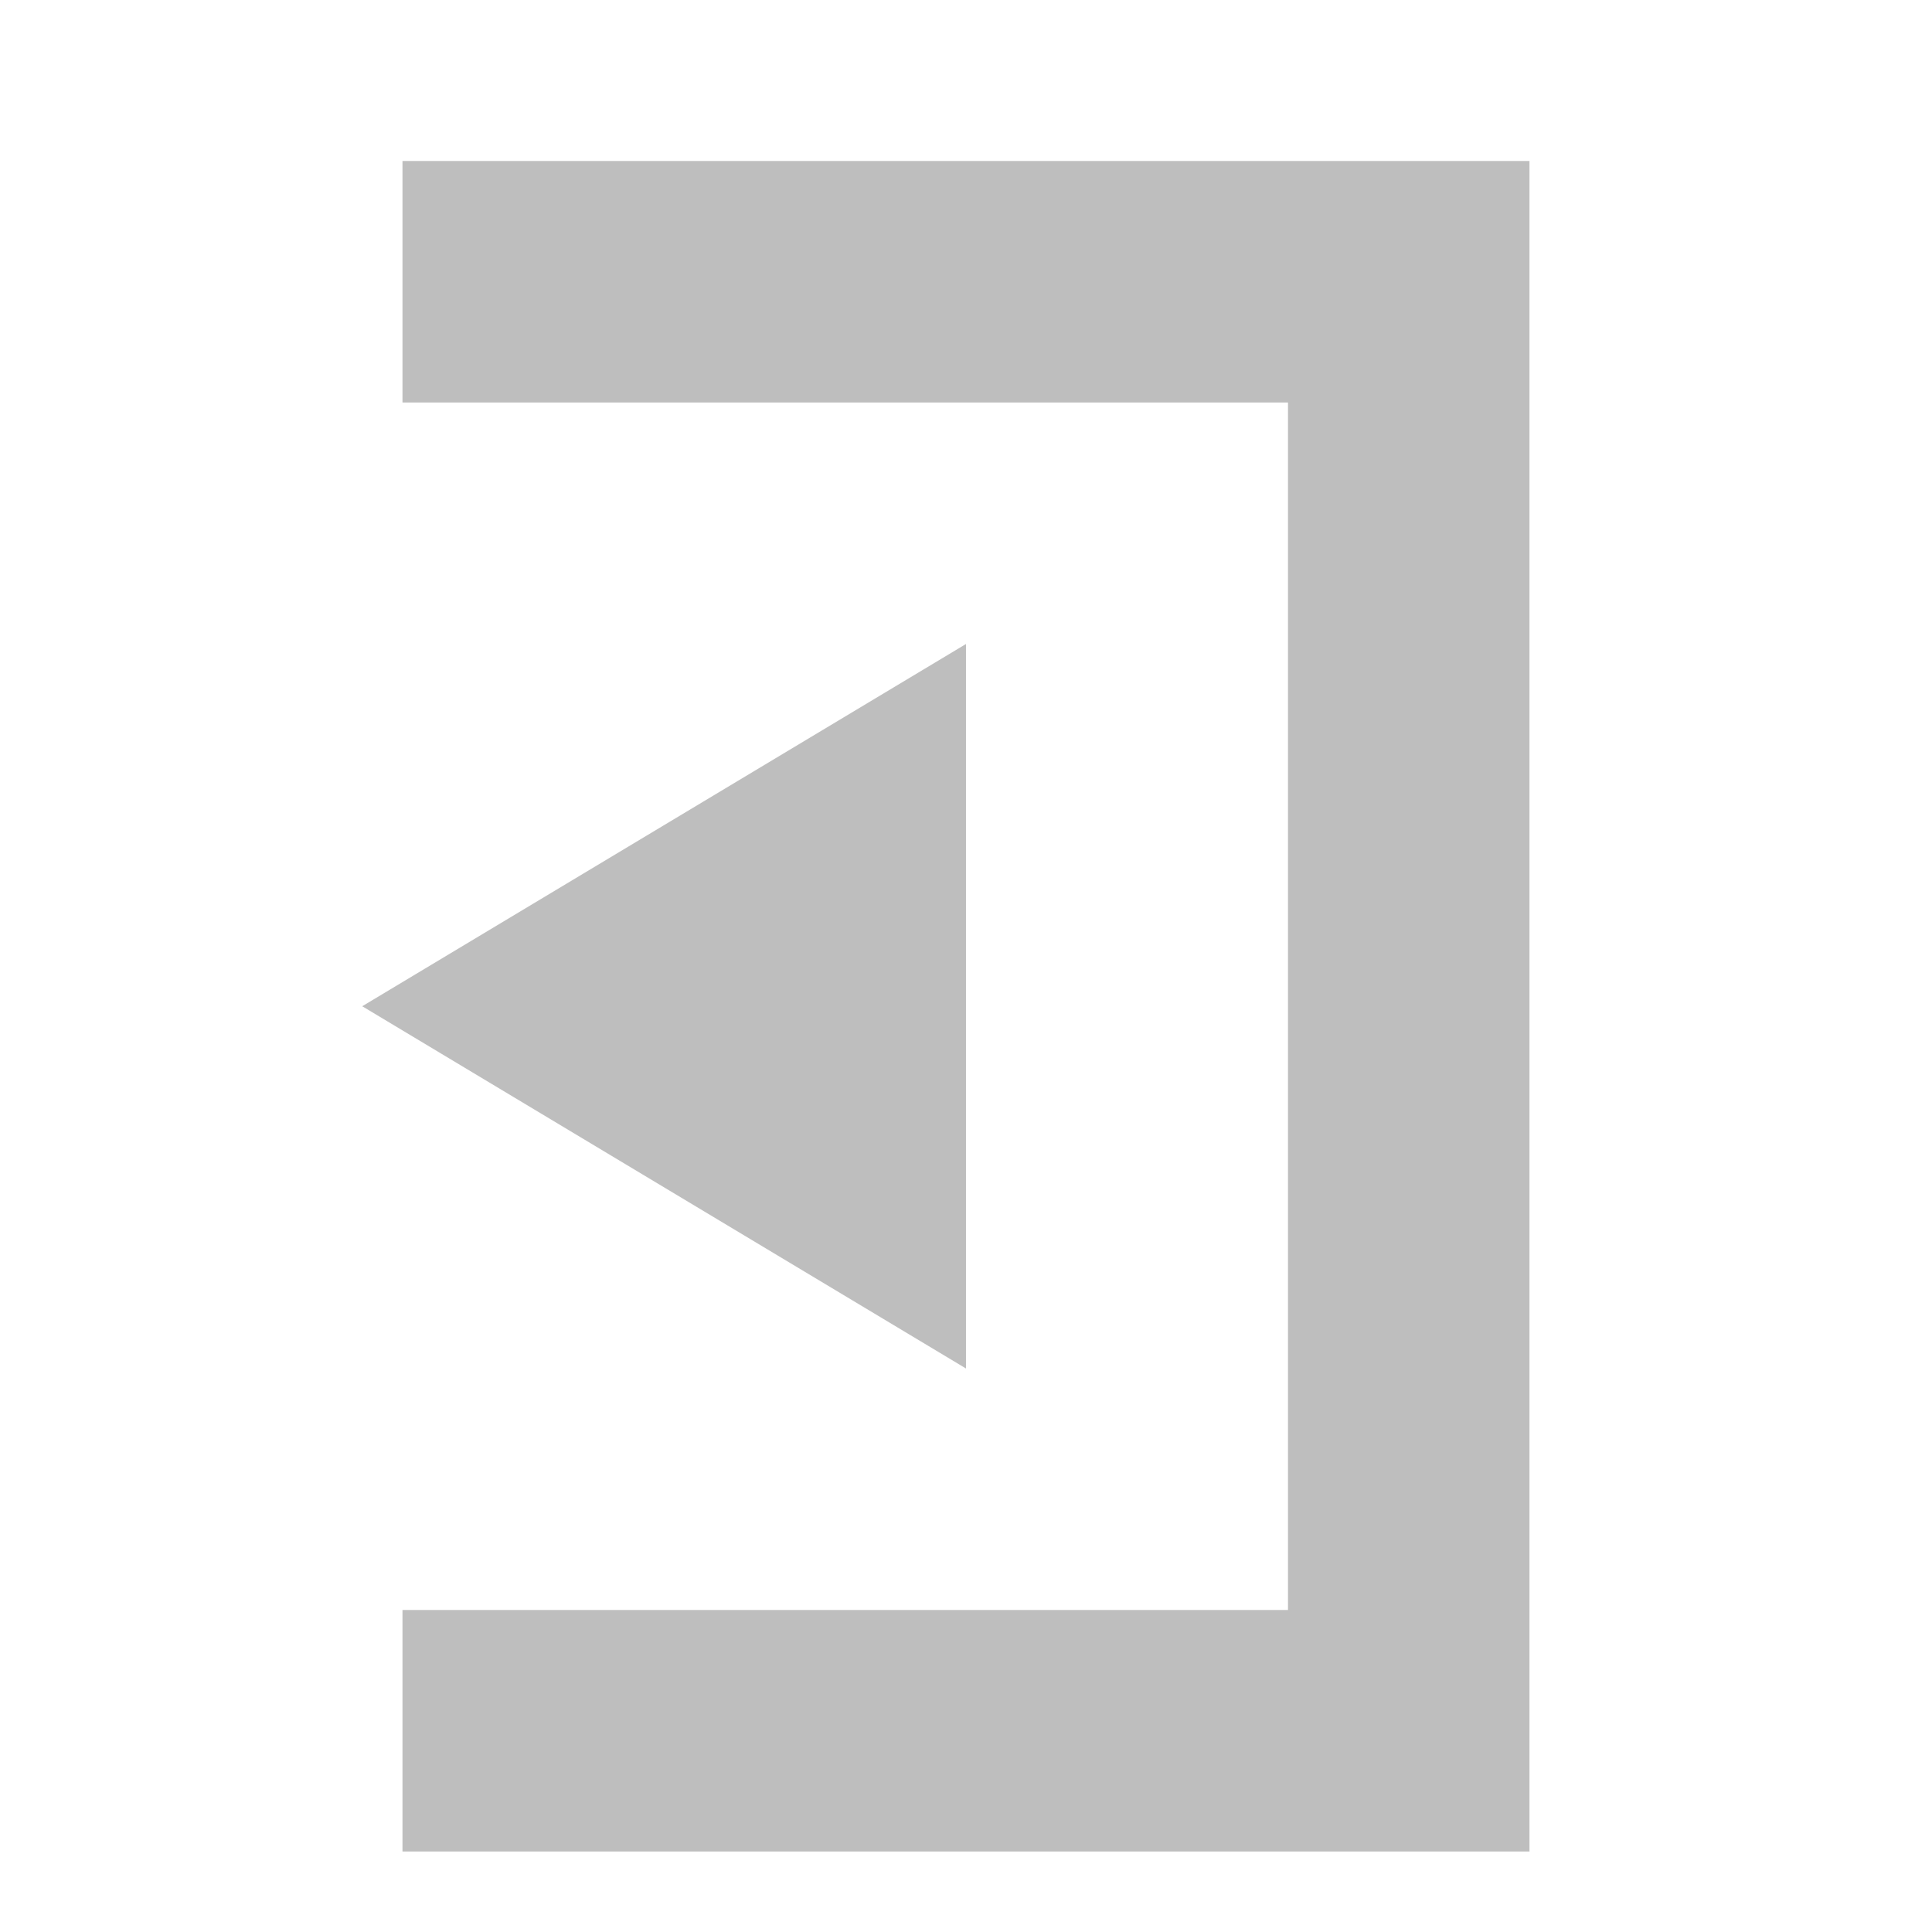
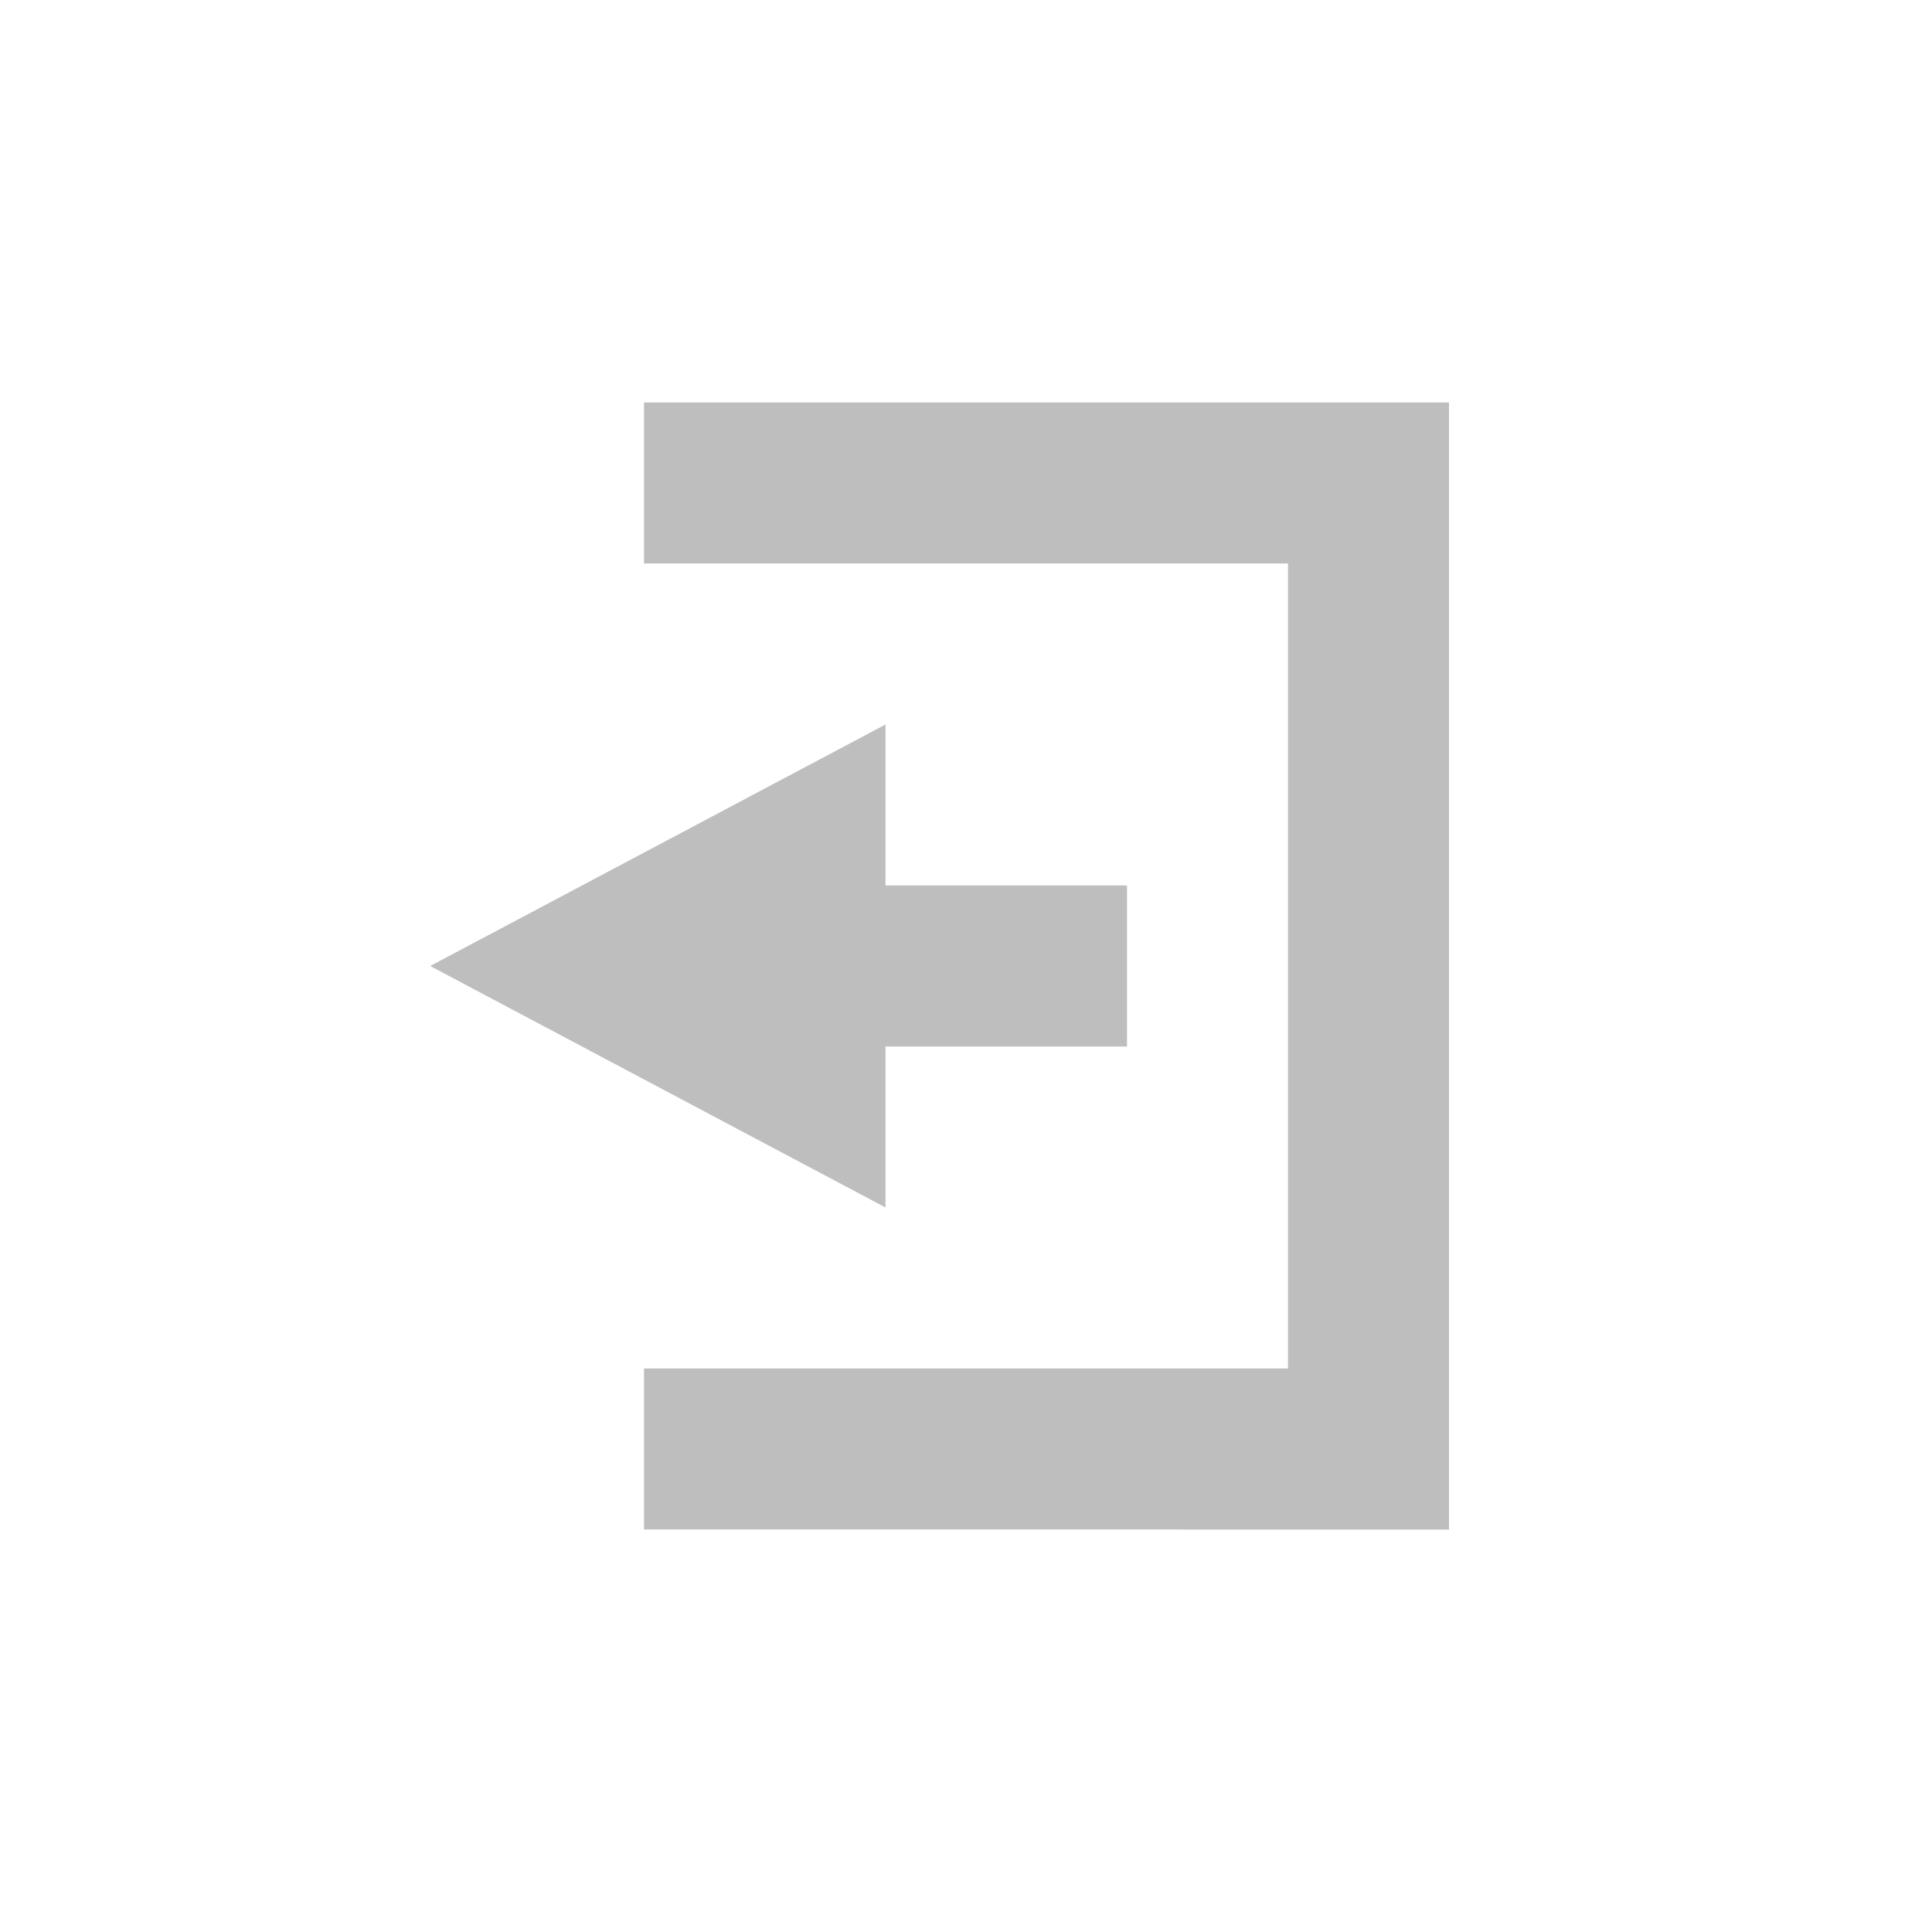
<svg xmlns="http://www.w3.org/2000/svg" xmlns:ns1="http://www.openswatchbook.org/uri/2009/osb" height="24" id="svg7384" style="enable-background:new" version="1.1" width="24">
  <defs id="defs7386">
    <linearGradient id="linearGradient5606" ns1:paint="solid">
      <stop id="stop5608" offset="0" style="stop-color:#000000;stop-opacity:1;" />
    </linearGradient>
  </defs>
-   <g id="layer9" style="display:inline" transform="translate(-289.0002,-185)" />
-   <g id="layer12" style="display:inline" transform="translate(-289.0002,-185)">
-     <path d="m 308,187 0,3 0,15 0,3 -14,0 0,-3 11,0 0,-15 -11,0 0,-3 11,0 z" id="path3844" style="color:#bebebe;fill:#bebebe;fill-opacity:1;fill-rule:nonzero;stroke:none;stroke-width:1;marker:none;visibility:visible;display:inline;overflow:visible;enable-background:accumulate" />
-     <path d="m 301,193 0,9 -7.5,-4.5 z" id="path5985" style="fill:#bebebe;fill-opacity:1;stroke:none" />
+   <g id="layer9" style="display:inline" transform="translate(-504.9999,-161)" />
+   <g id="layer12" style="display:inline" transform="translate(-504.9999,-161)">
+     <path d="m 523,166 0,2 0,10 0,2 -10,-2e-5 0,-2 8,1e-5 0,-10 -8,-2e-5 0,-2 8,1e-5 z" id="path5946" style="color:#bebebe;fill:#bebebe;fill-opacity:1;fill-rule:nonzero;stroke:none;stroke-width:1;marker:none;visibility:visible;display:inline;overflow:visible;enable-background:accumulate" />
+     <path d="m 516,170 0,2 3,0 0,2 -3,0 0,2 -5.656,-3 5.656,-3 z" id="path5948" style="fill:#bebebe;fill-opacity:1;stroke:none" />
  </g>
</svg>
